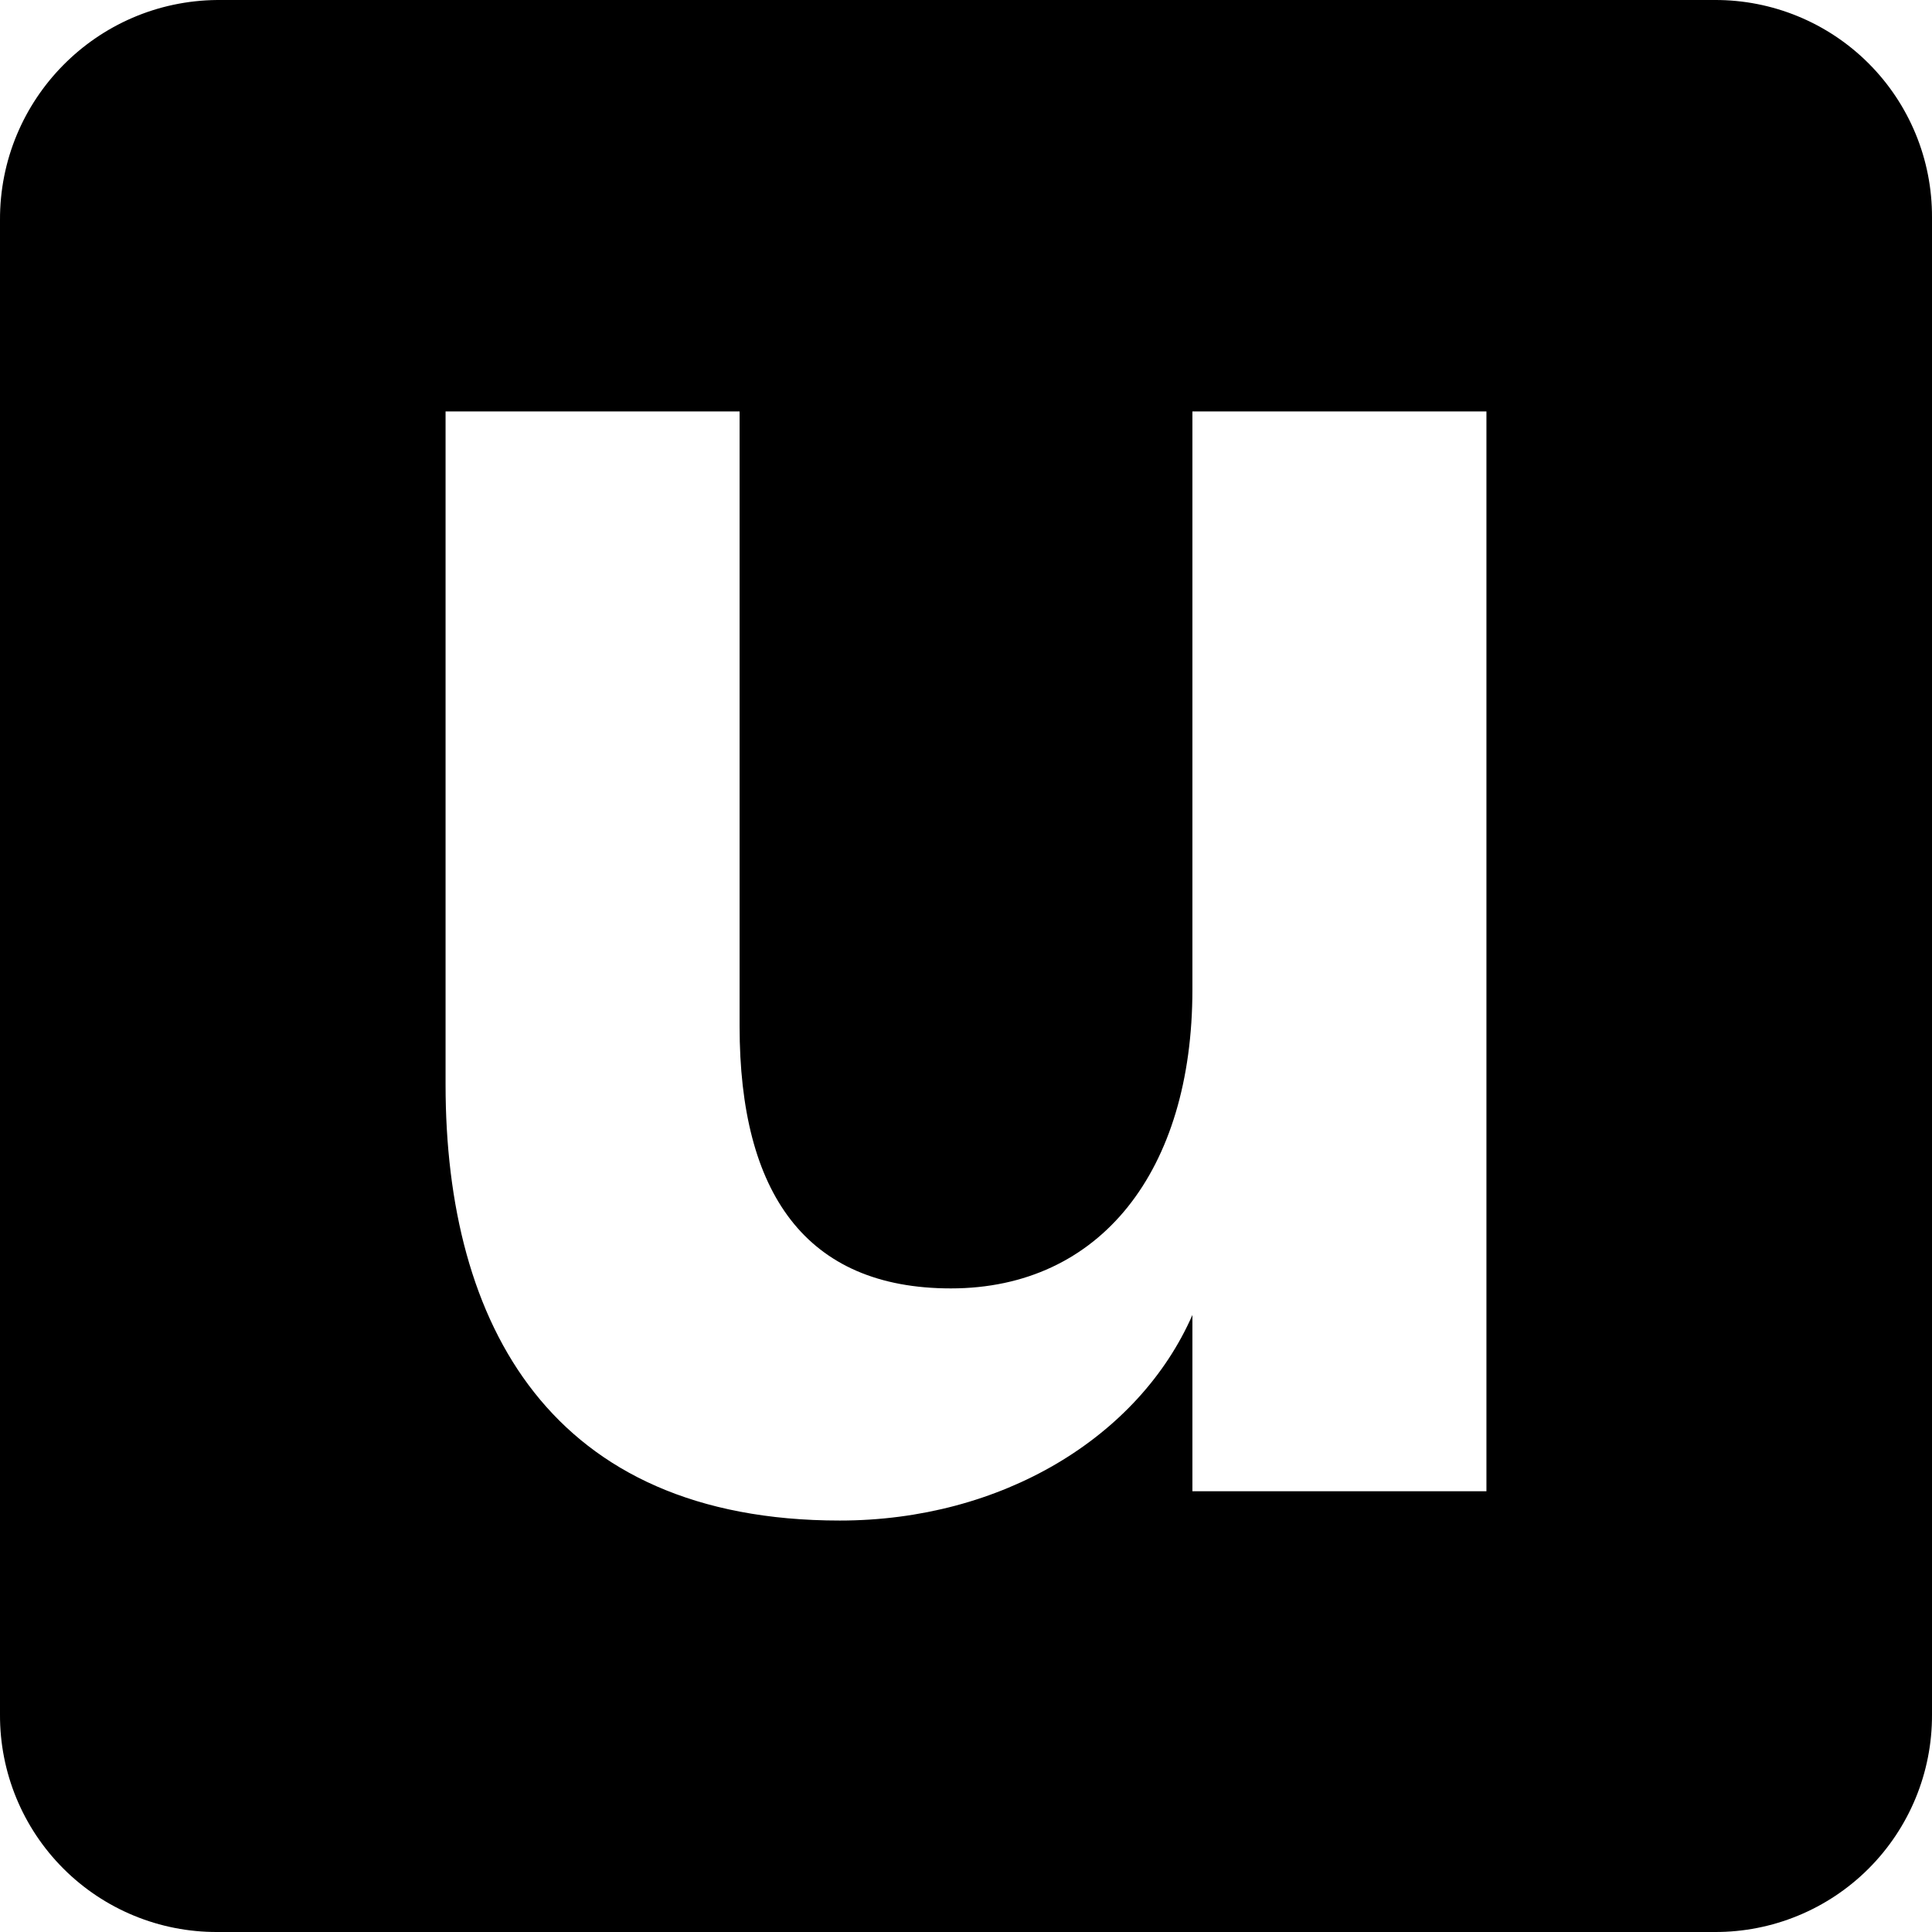
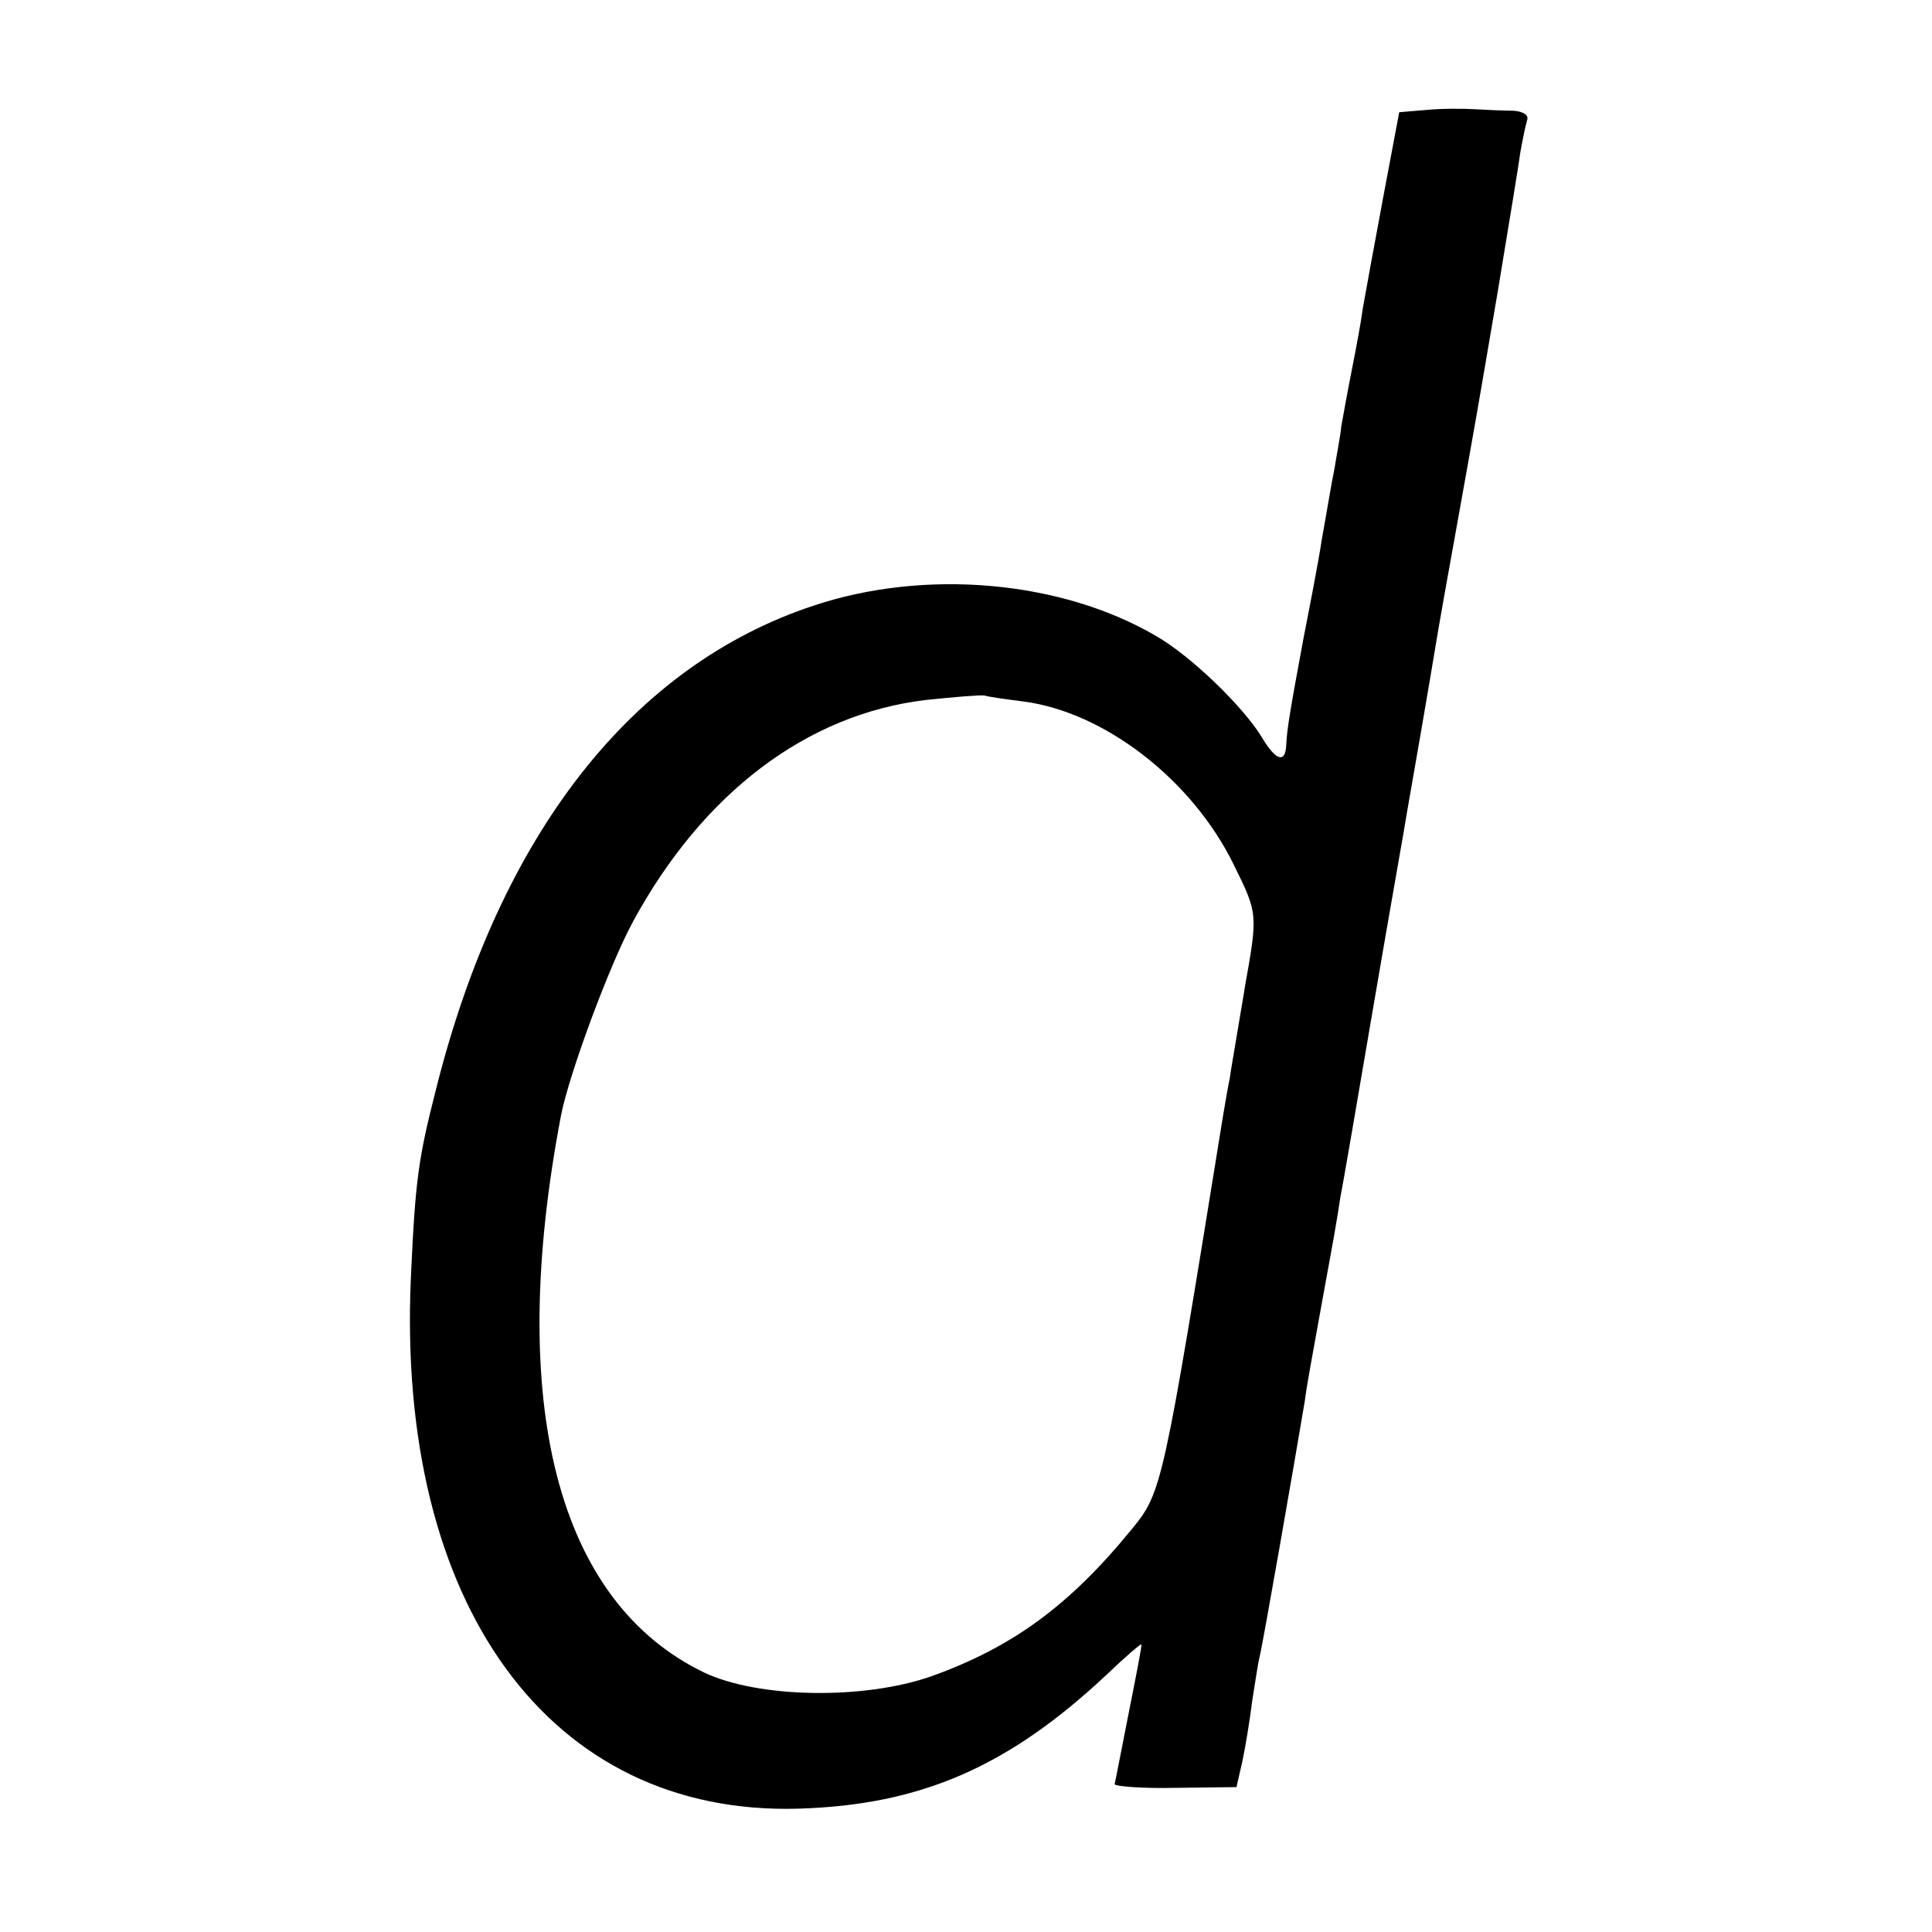
- <svg xmlns="http://www.w3.org/2000/svg" width="64" height="64" viewBox="0 0 64 64">
-   <path fill-rule="evenodd" d="M56.8,0H7.2A7.26,7.26,0,0,0,0,7.3V56.8A7.17,7.17,0,0,0,7.2,64H56.8A7.17,7.17,0,0,0,64,56.8V7.2A7.17,7.17,0,0,0,56.8,0ZM49.24,49.4H39.5V43.56c-1.78,4.06-6.33,6.81-11.68,6.81-9.57,0-13.06-6.49-13.06-14.44V13.63H24.5V34c0,5.52,2.19,8.68,7,8.68,4.95,0,8-3.89,8-9.9V13.63h9.74V49.4Z" />
+ <svg xmlns="http://www.w3.org/2000/svg" version="1.0" width="260pt" height="260pt" viewBox="0 0 260 260" preserveAspectRatio="xMidYMid meet">
+   <g transform="translate(0,260) scale(0.1,-0.1)" fill="#000000" stroke="none">
+     <path d="M1919 2452 l-36 -3 -22 -117 c-12 -64 -24 -130 -27 -147 -2 -16 -9 -54 -15 -84 -6 -30 -12 -64 -14 -75 -1 -12 -6 -37 -9 -56 -4 -19 -11 -62 -17 -95 -5 -33 -17 -94 -25 -135 -18 -97 -22 -121 -23 -142 -1 -26 -14 -22 -33 10 -25 41 -95 109 -142 136 -128 75 -311 91 -461 41 -245 -81 -422 -308 -508 -650 -24 -94 -28 -122 -34 -253 -20 -442 187 -726 522 -716 164 5 282 56 415 181 24 23 45 41 46 40 1 -1 -7 -42 -17 -92 -10 -50 -18 -93 -19 -96 0 -3 37 -6 82 -5 l82 1 8 35 c4 19 10 55 13 80 4 25 8 52 10 60 4 14 49 273 61 345 2 17 11 66 19 110 8 44 17 94 20 110 3 17 7 41 9 55 3 14 23 131 45 260 22 129 43 246 45 260 4 22 29 166 42 245 3 17 14 80 25 140 28 156 26 145 55 315 14 85 28 169 30 185 3 17 7 36 9 43 3 7 -5 12 -18 13 -12 0 -35 1 -52 2 -16 1 -46 1 -66 -1z m-542 -796 c109 -14 227 -105 283 -219 33 -67 33 -66 15 -167 -1 -8 -6 -35 -10 -60 -4 -25 -9 -52 -10 -61 -2 -9 -6 -32 -9 -50 -81 -501 -82 -507 -123 -557 -84 -103 -161 -159 -270 -198 -92 -32 -233 -29 -305 5 -198 95 -267 362 -193 750 11 56 65 202 97 261 94 173 234 279 394 298 38 4 74 7 79 6 6 -2 29 -5 52 -8z" />
+   </g>
</svg>
